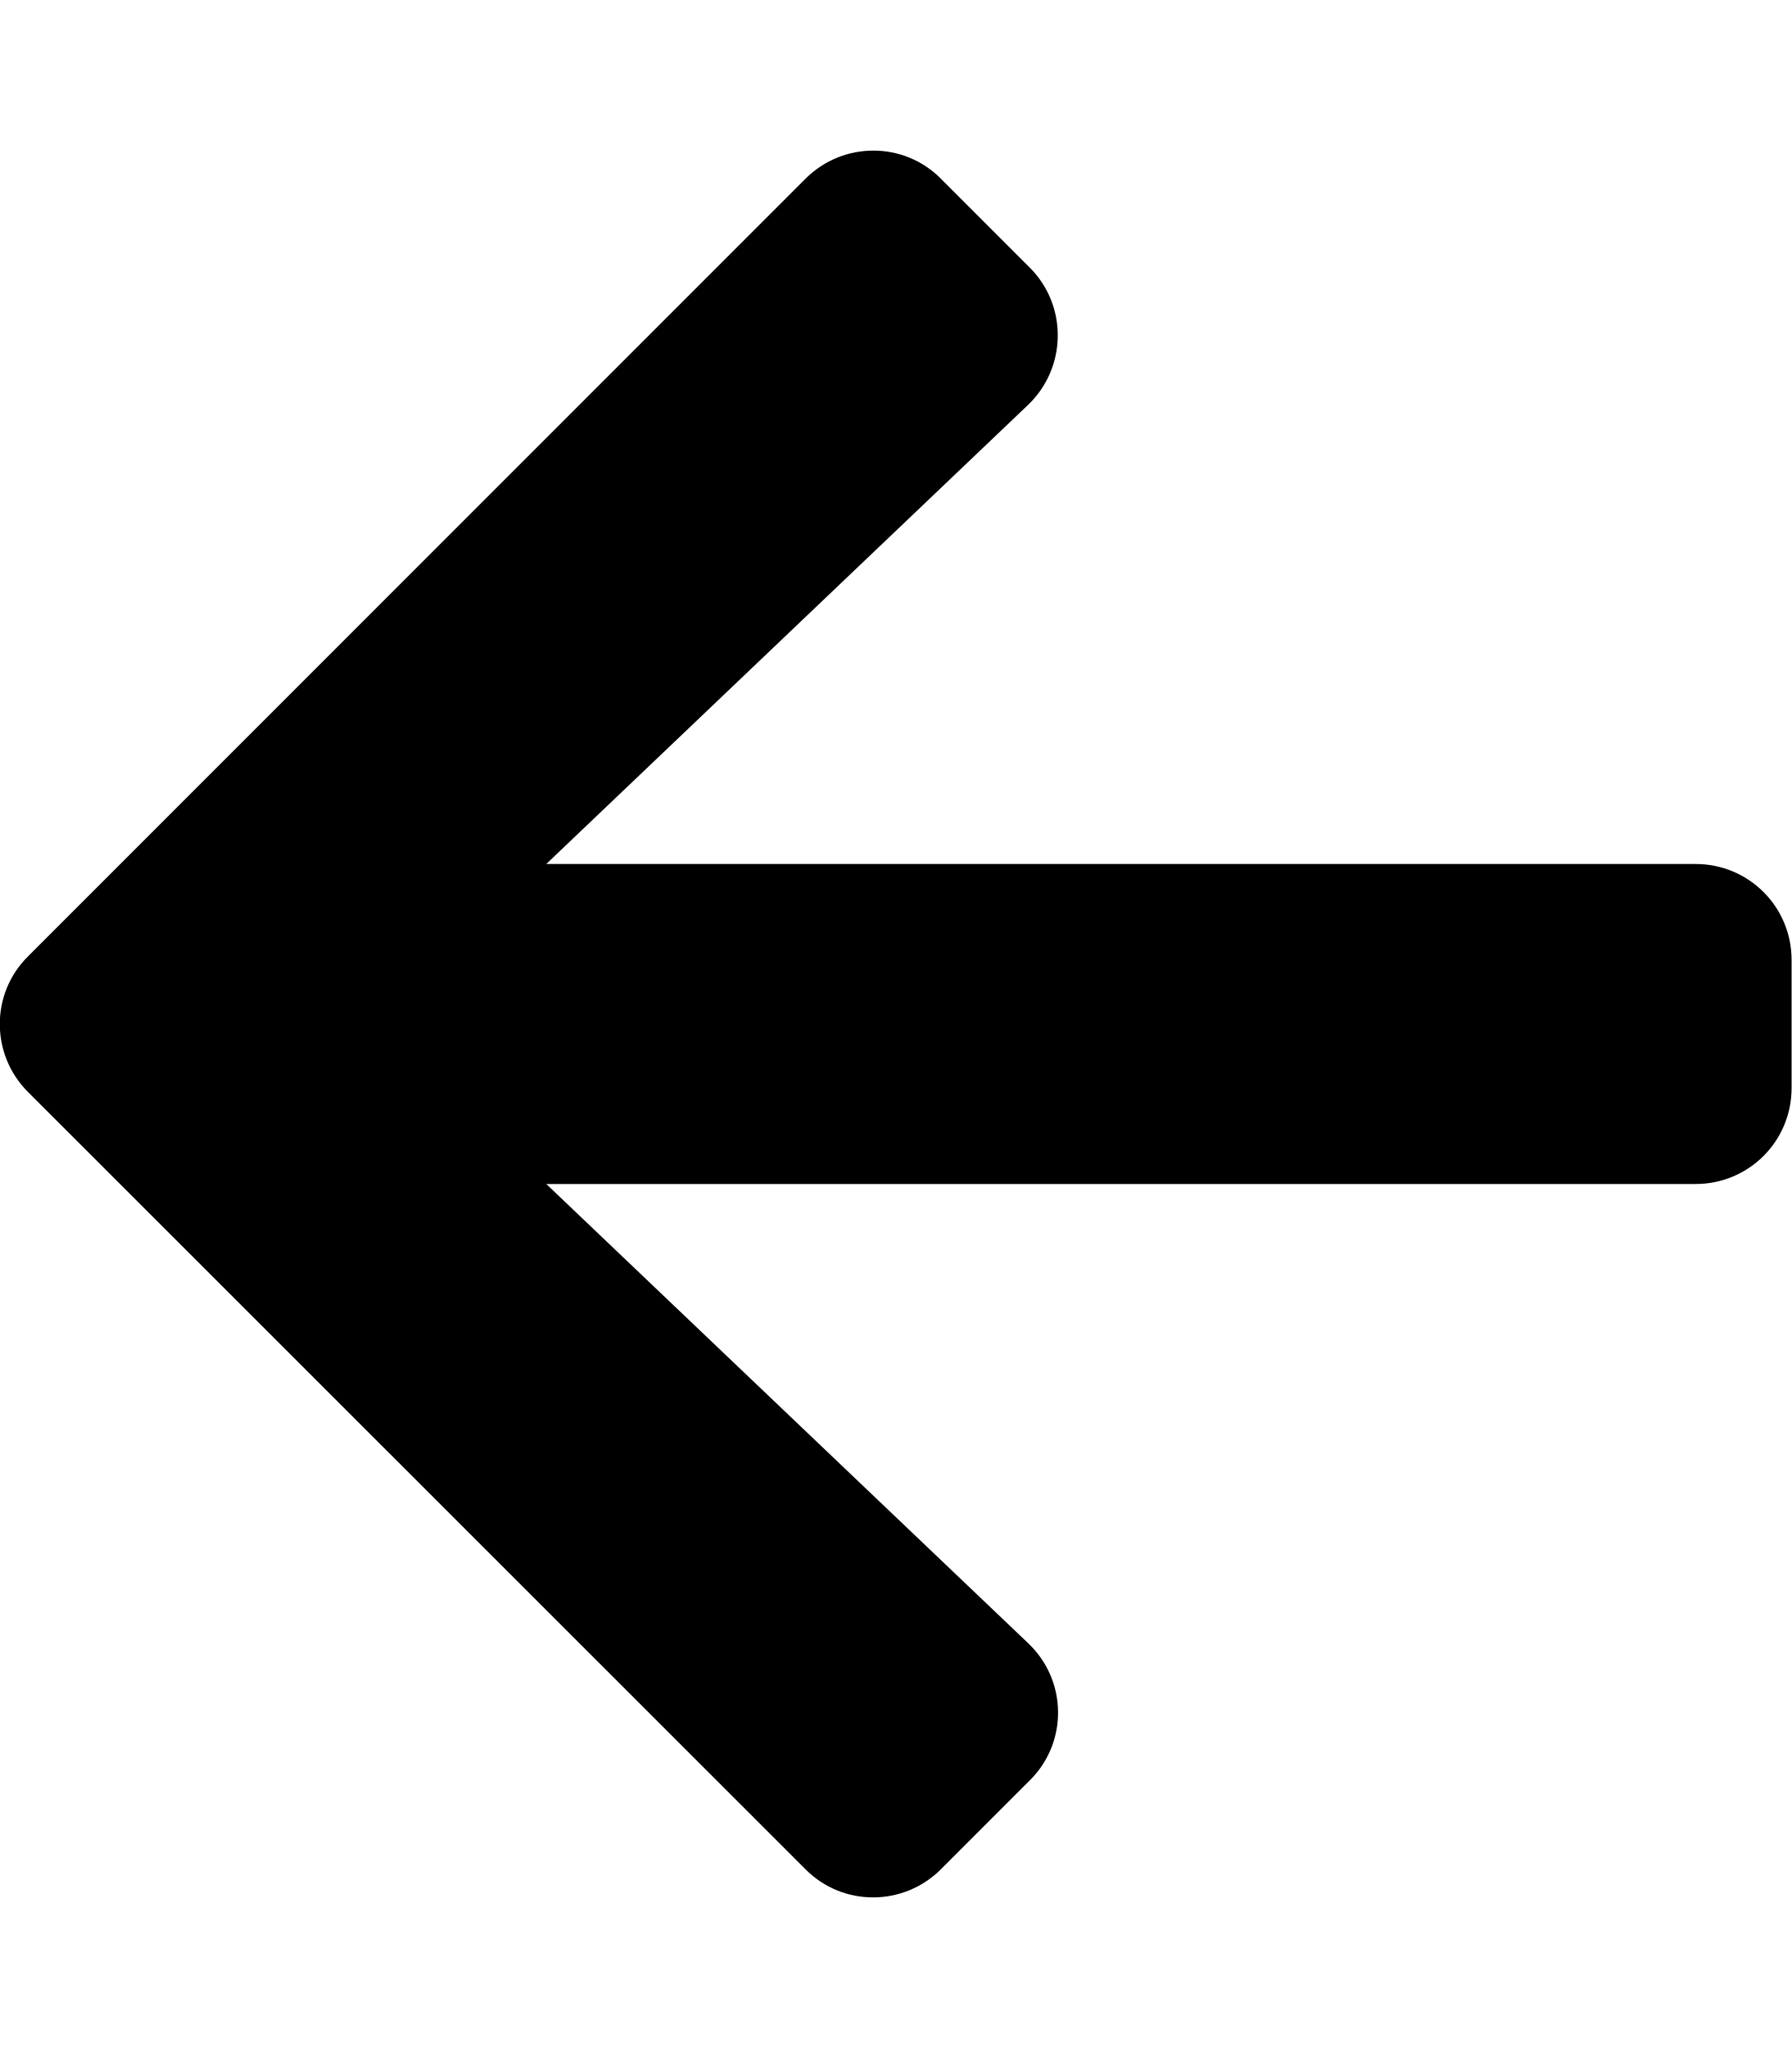
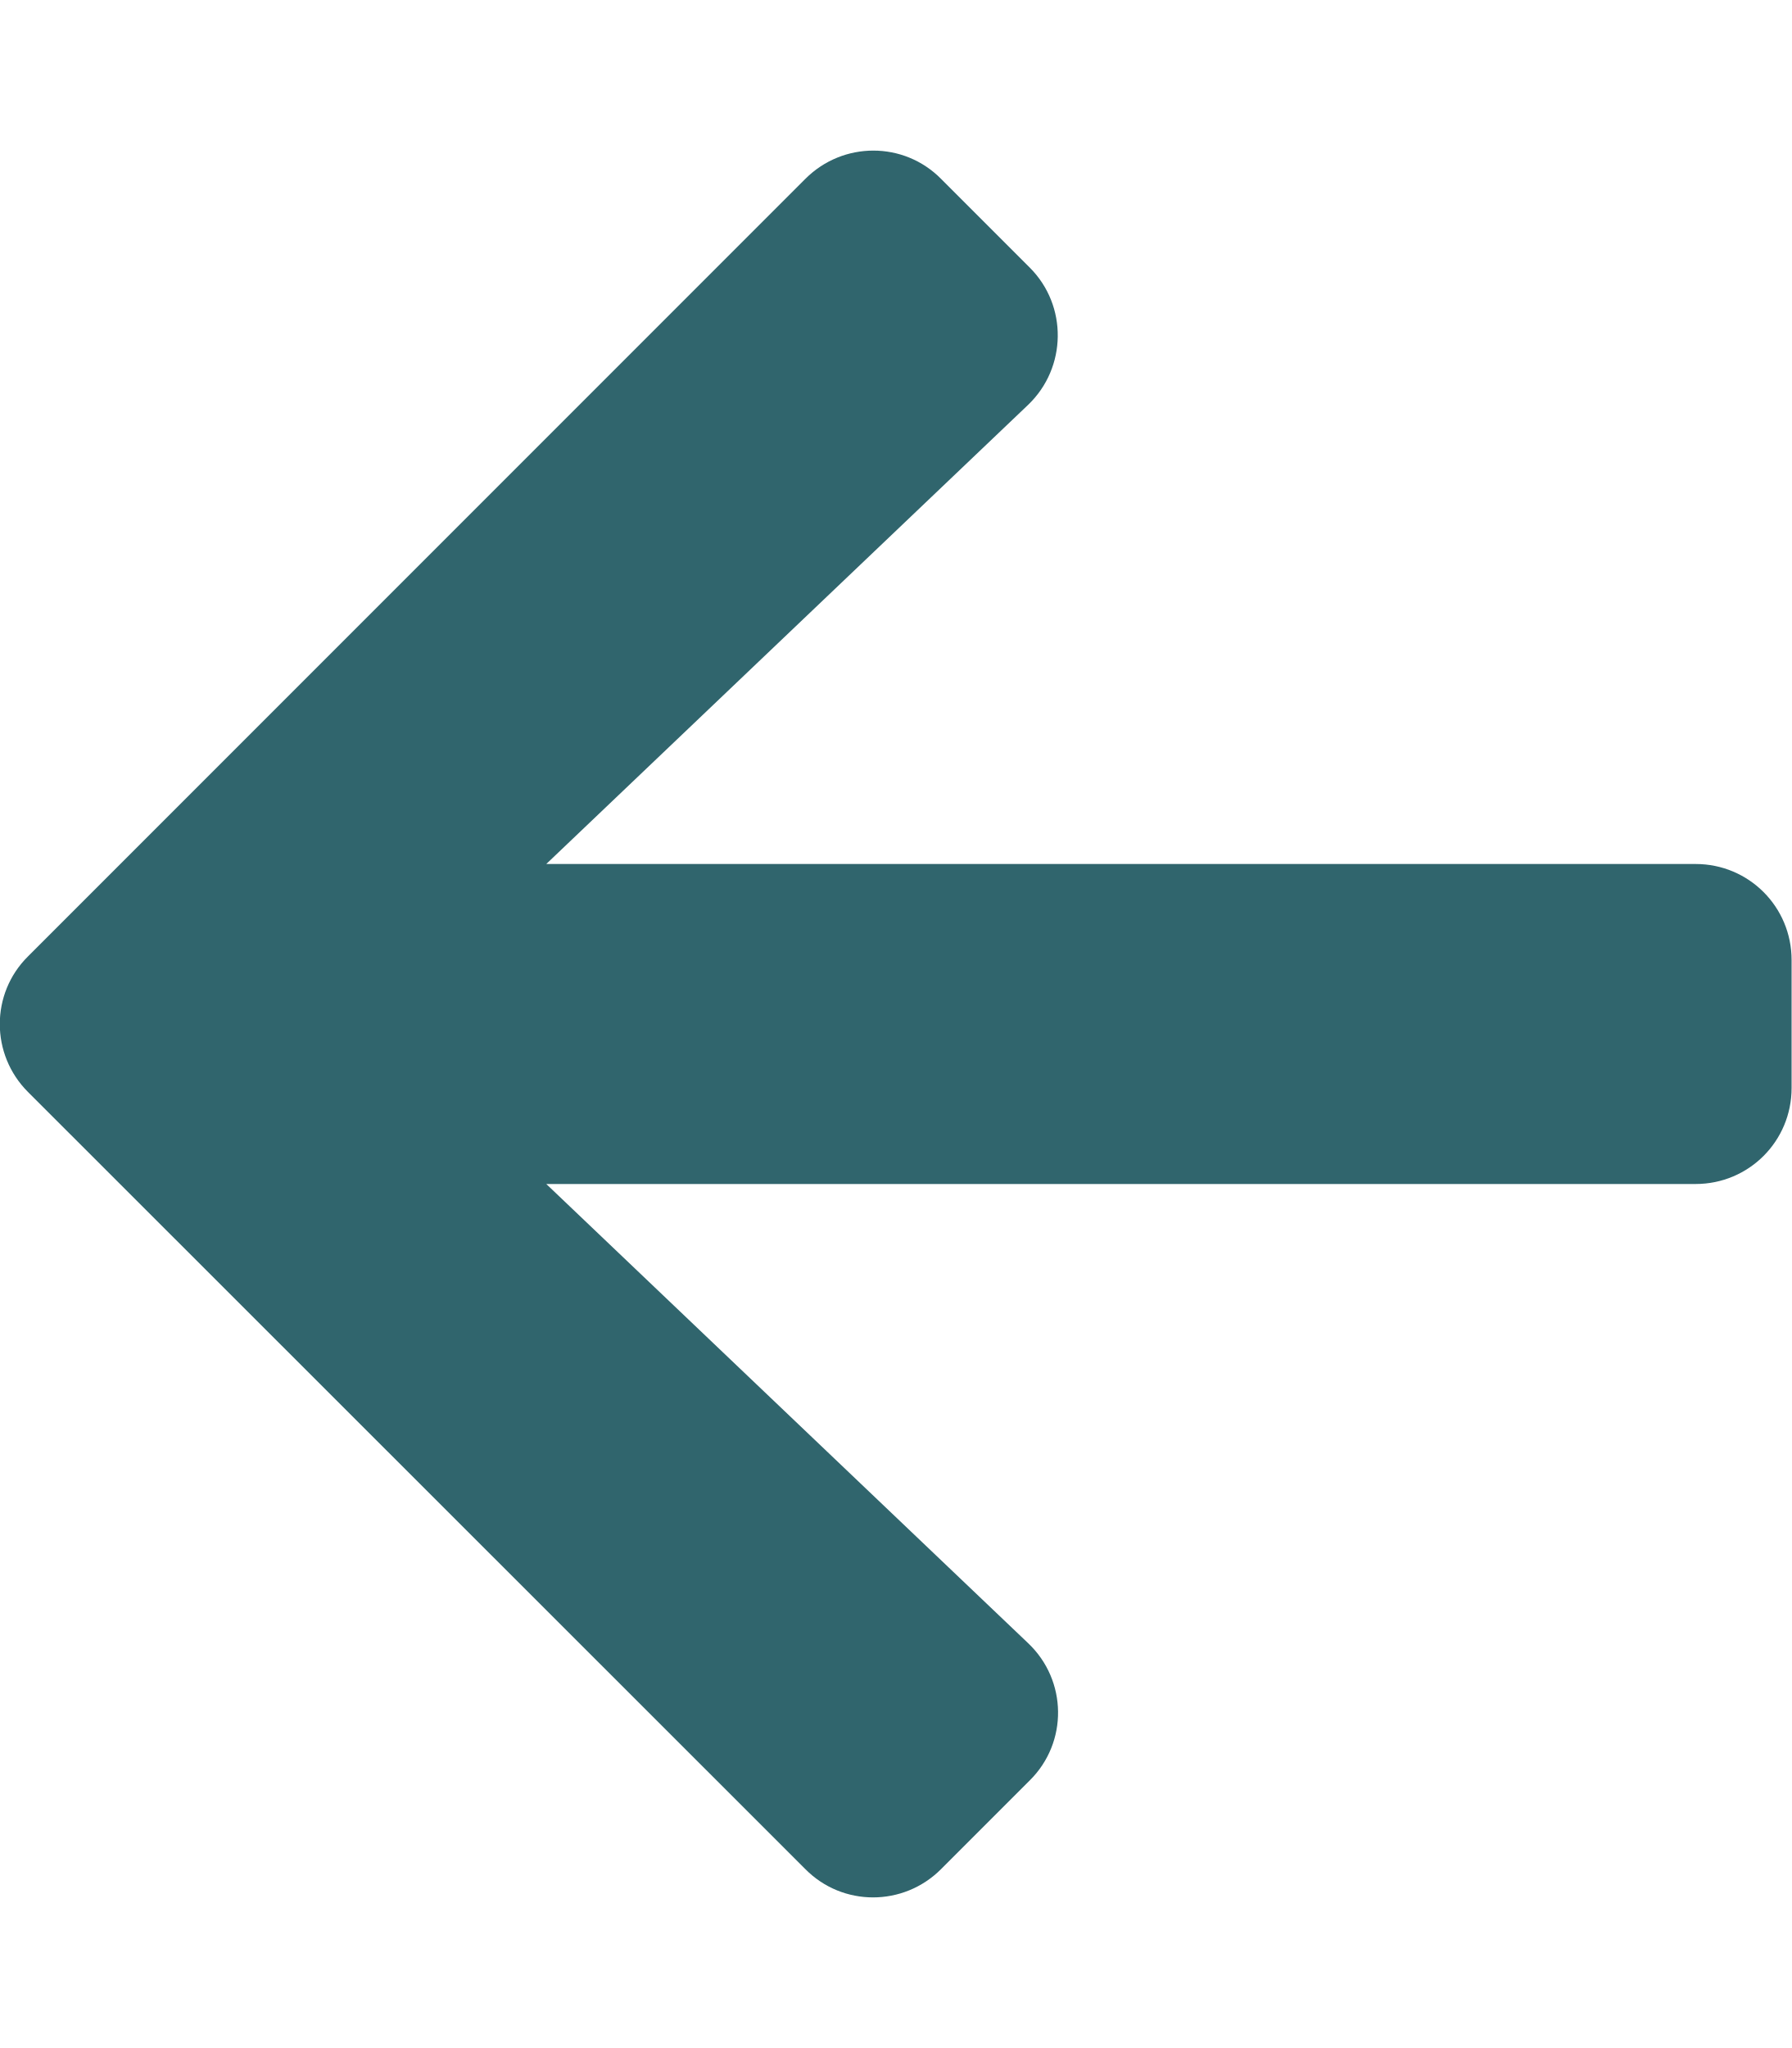
- <svg xmlns="http://www.w3.org/2000/svg" aria-hidden="true" focusable="false" data-prefix="fas" data-icon="arrow-left" class="svg-inline--fa fa-arrow-left fa-w-14" role="img" viewBox="0 0 448 512">
-   <path fill="currentColor" d="M257.5 445.1l-22.2 22.2c-9.4 9.4-24.6 9.4-33.9 0L7 273c-9.4-9.4-9.4-24.6 0-33.9L201.4 44.7c9.4-9.4 24.6-9.4 33.9 0l22.2 22.2c9.5 9.5 9.3 25-.4 34.3L136.6 216H424c13.3 0 24 10.7 24 24v32c0 13.3-10.7 24-24 24H136.6l120.5 114.8c9.8 9.3 10 24.8.4 34.3z" />
+ <svg xmlns="http://www.w3.org/2000/svg" id="svg4" version="1.1" viewBox="0 0 448 512" role="img" class="svg-inline--fa fa-arrow-left fa-w-14" data-icon="arrow-left" data-prefix="fas" focusable="false" aria-hidden="true">
+   <defs id="defs8" />
+   <path style="fill:#30656d;fill-opacity:1" id="path2" d="M257.5 445.1l-22.2 22.2c-9.4 9.4-24.6 9.4-33.9 0L7 273c-9.4-9.4-9.4-24.6 0-33.9L201.4 44.7c9.4-9.4 24.6-9.4 33.9 0l22.2 22.2c9.5 9.5 9.3 25-.4 34.3L136.6 216H424c13.3 0 24 10.7 24 24v32c0 13.3-10.7 24-24 24H136.6l120.5 114.8c9.8 9.3 10 24.8.4 34.3z" fill="currentColor" />
</svg>
